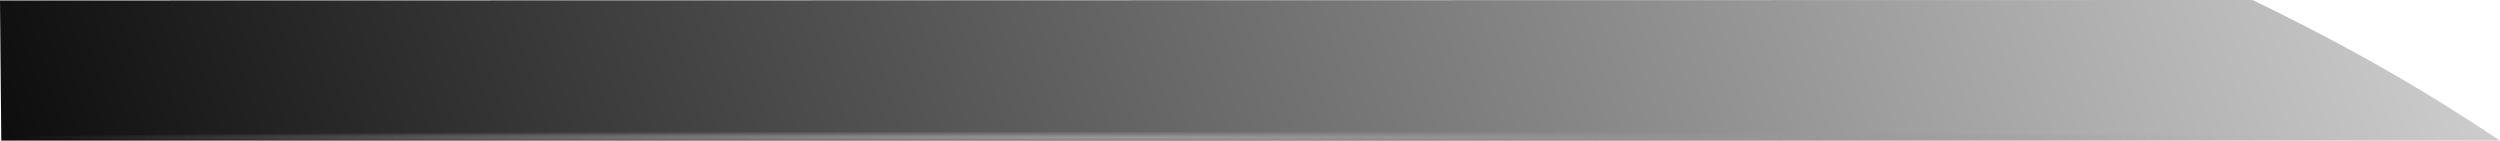
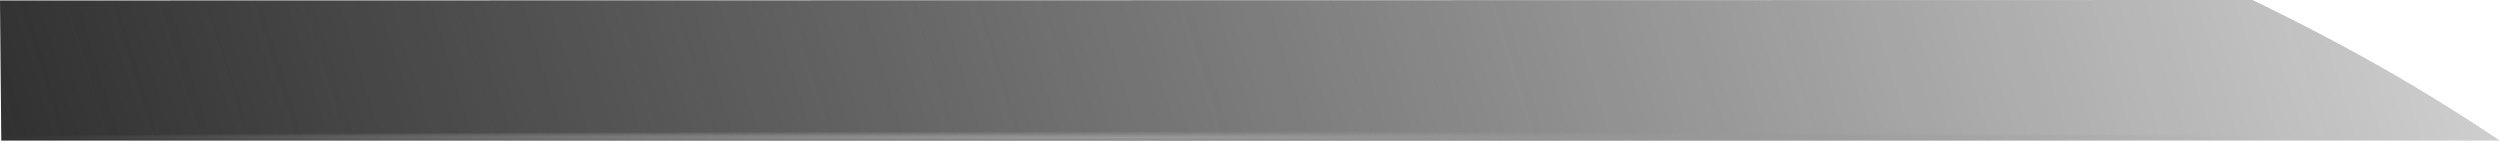
<svg xmlns="http://www.w3.org/2000/svg" xmlns:xlink="http://www.w3.org/1999/xlink" width="1600" height="90" id="svg2" version="1.1" viewBox="0 0 1600 90" style="enable-background:new">
  <defs id="defs4">
    <linearGradient id="linearGradient5254">
-       <stop style="stop-color:#000000;stop-opacity:1;" offset="0" id="stop5256" />
+       <stop style="stop-color:#282828;stop-opacity:1" offset="0" id="stop5256" />
      <stop style="stop-color:#000000;stop-opacity:0;" offset="1" id="stop5258" />
    </linearGradient>
    <marker orient="auto" refY="0" refX="0" id="marker5387" style="overflow:visible">
      <path id="path5389" d="M 0,0 5,-5 -12.5,0 5,5 0,0 Z" style="fill:#000000;fill-opacity:1;fill-rule:evenodd;stroke:#000000;stroke-width:1pt;stroke-opacity:1" transform="matrix(0.8,0,0,0.8,10,0)" />
    </marker>
    <marker orient="auto" refY="0" refX="0" id="Tail" style="overflow:visible">
      <g id="g4825" transform="scale(-1.2,-1.2)" style="fill:#000000;fill-opacity:1;stroke:#000000;stroke-opacity:1">
        <path id="path4827" d="M -3.805,-3.959 0.544,0" style="fill:#000000;fill-opacity:1;fill-rule:evenodd;stroke:#000000;stroke-width:0.8;stroke-linecap:round;stroke-opacity:1" />
        <path id="path4829" d="M -1.287,-3.959 3.062,0" style="fill:#000000;fill-opacity:1;fill-rule:evenodd;stroke:#000000;stroke-width:0.8;stroke-linecap:round;stroke-opacity:1" />
        <path id="path4831" d="M 1.305,-3.959 5.654,0" style="fill:#000000;fill-opacity:1;fill-rule:evenodd;stroke:#000000;stroke-width:0.8;stroke-linecap:round;stroke-opacity:1" />
        <path id="path4833" d="M -3.805,4.178 0.544,0.22" style="fill:#000000;fill-opacity:1;fill-rule:evenodd;stroke:#000000;stroke-width:0.8;stroke-linecap:round;stroke-opacity:1" />
        <path id="path4835" d="M -1.287,4.178 3.062,0.22" style="fill:#000000;fill-opacity:1;fill-rule:evenodd;stroke:#000000;stroke-width:0.8;stroke-linecap:round;stroke-opacity:1" />
        <path id="path4837" d="M 1.305,4.178 5.654,0.22" style="fill:#000000;fill-opacity:1;fill-rule:evenodd;stroke:#000000;stroke-width:0.8;stroke-linecap:round;stroke-opacity:1" />
      </g>
    </marker>
    <marker orient="auto" refY="0" refX="0" id="Arrow2Sstart" style="overflow:visible">
      <path id="path4819" style="fill-rule:evenodd;stroke-width:0.625;stroke-linejoin:round" d="M 8.719,4.034 -2.207,0.016 8.719,-4.002 c -1.745,2.372 -1.735,5.617 -6e-7,8.035 z" transform="matrix(0.3,0,0,0.3,-0.69,0)" />
    </marker>
    <marker orient="auto" refY="0" refX="0" id="Arrow2Lend" style="overflow:visible">
      <path id="path4810" style="fill-rule:evenodd;stroke-width:0.625;stroke-linejoin:round" d="M 8.719,4.034 -2.207,0.016 8.719,-4.002 c -1.745,2.372 -1.735,5.617 -6e-7,8.035 z" transform="matrix(-1.1,0,0,-1.1,-1.1,0)" />
    </marker>
    <marker orient="auto" refY="0" refX="0" id="marker5075" style="overflow:visible">
      <path id="path5077" style="fill-rule:evenodd;stroke-width:0.625;stroke-linejoin:round" d="M 8.719,4.034 -2.207,0.016 8.719,-4.002 c -1.745,2.372 -1.735,5.617 -6e-7,8.035 z" transform="matrix(1.1,0,0,1.1,1.1,0)" />
    </marker>
    <marker orient="auto" refY="0" refX="0" id="Arrow2Lstart" style="overflow:visible">
      <path id="path4807" style="fill-rule:evenodd;stroke-width:0.625;stroke-linejoin:round" d="M 8.719,4.034 -2.207,0.016 8.719,-4.002 c -1.745,2.372 -1.735,5.617 -6e-7,8.035 z" transform="matrix(1.1,0,0,1.1,1.1,0)" />
    </marker>
    <marker orient="auto" refY="0" refX="0" id="Arrow1Lstart" style="overflow:visible">
      <path id="path4789" d="M 0,0 5,-5 -12.5,0 5,5 0,0 Z" style="fill-rule:evenodd;stroke:#000000;stroke-width:1pt" transform="matrix(0.8,0,0,0.8,10,0)" />
    </marker>
    <linearGradient id="linearGradient4616">
      <stop style="stop-color:#999999;stop-opacity:1;" offset="0" id="stop4618" />
      <stop style="stop-color:#999999;stop-opacity:0;" offset="1" id="stop4620" />
    </linearGradient>
    <marker style="overflow:visible" id="Arrow1LendR3T" refX="0" refY="0" orient="auto">
      <path transform="matrix(-0.8,0,0,-0.8,-10,0)" style="fill:#000000;fill-opacity:1;fill-rule:evenodd;stroke:#000000;stroke-width:1pt;stroke-opacity:1" d="M 0,0 5,-5 -12.5,0 5,5 0,0 Z" id="path6619" />
    </marker>
    <linearGradient xlink:href="#linearGradient5254" id="linearGradient5264" x1="-66.775" y1="240.605" x2="1889.111" y2="-344.512" gradientUnits="userSpaceOnUse" gradientTransform="matrix(1.001697,0,0,0.9746112,-0.1088622,989.7921)" />
    <radialGradient xlink:href="#linearGradient4616" id="radialGradient4630-2" gradientUnits="userSpaceOnUse" gradientTransform="matrix(1.558561,0,0,0.00848631,-42.55546,1075.98)" cx="498.652" cy="238.058" fx="498.652" fy="238.058" r="471.348" />
    <pattern y="0" x="0" height="6" width="6" patternUnits="userSpaceOnUse" id="EMFhbasepattern" />
    <pattern y="0" x="0" height="6" width="6" patternUnits="userSpaceOnUse" id="EMFhbasepattern-8" />
    <pattern y="0" x="0" height="6" width="6" patternUnits="userSpaceOnUse" id="EMFhbasepattern-0" />
  </defs>
  <g id="layer6" style="display:inline" transform="translate(0,-990)">
-     <path style="fill:url(#linearGradient5264);fill-opacity:1;fill-rule:evenodd;stroke:#000000;stroke-width:0;stroke-linecap:butt;stroke-linejoin:miter;stroke-miterlimit:4;stroke-dasharray:none;stroke-opacity:1" d="M 5.0458157e-6,990.3 1441.623,990 c 64.852,31.398 111.849,58.938 158.377,90 L 0.818,1080 Z" id="path5230" />
+     <path style="fill:url(#linearGradient5264);fill-opacity:1;fill-rule:evenodd;stroke:#000000;stroke-width:0;stroke-linecap:butt;stroke-linejoin:miter;stroke-miterlimit:4;stroke-dasharray:none;stroke-opacity:1;marker-start:" d="M 5.0458157e-6,990.3 1441.623,990 c 64.852,31.398 111.849,58.938 158.377,90 L 0.818,1080 Z" id="path5230" />
    <rect style="display:inline;opacity:1;fill:url(#radialGradient4630-2);fill-opacity:1;stroke:#000000;stroke-width:0;stroke-linecap:square;stroke-linejoin:round;stroke-miterlimit:4;stroke-dasharray:none;stroke-opacity:1" id="rect4626-2" width="1469.249" height="8" x="4.964153e-006" y="1074" ry="0.07" />
  </g>
</svg>
